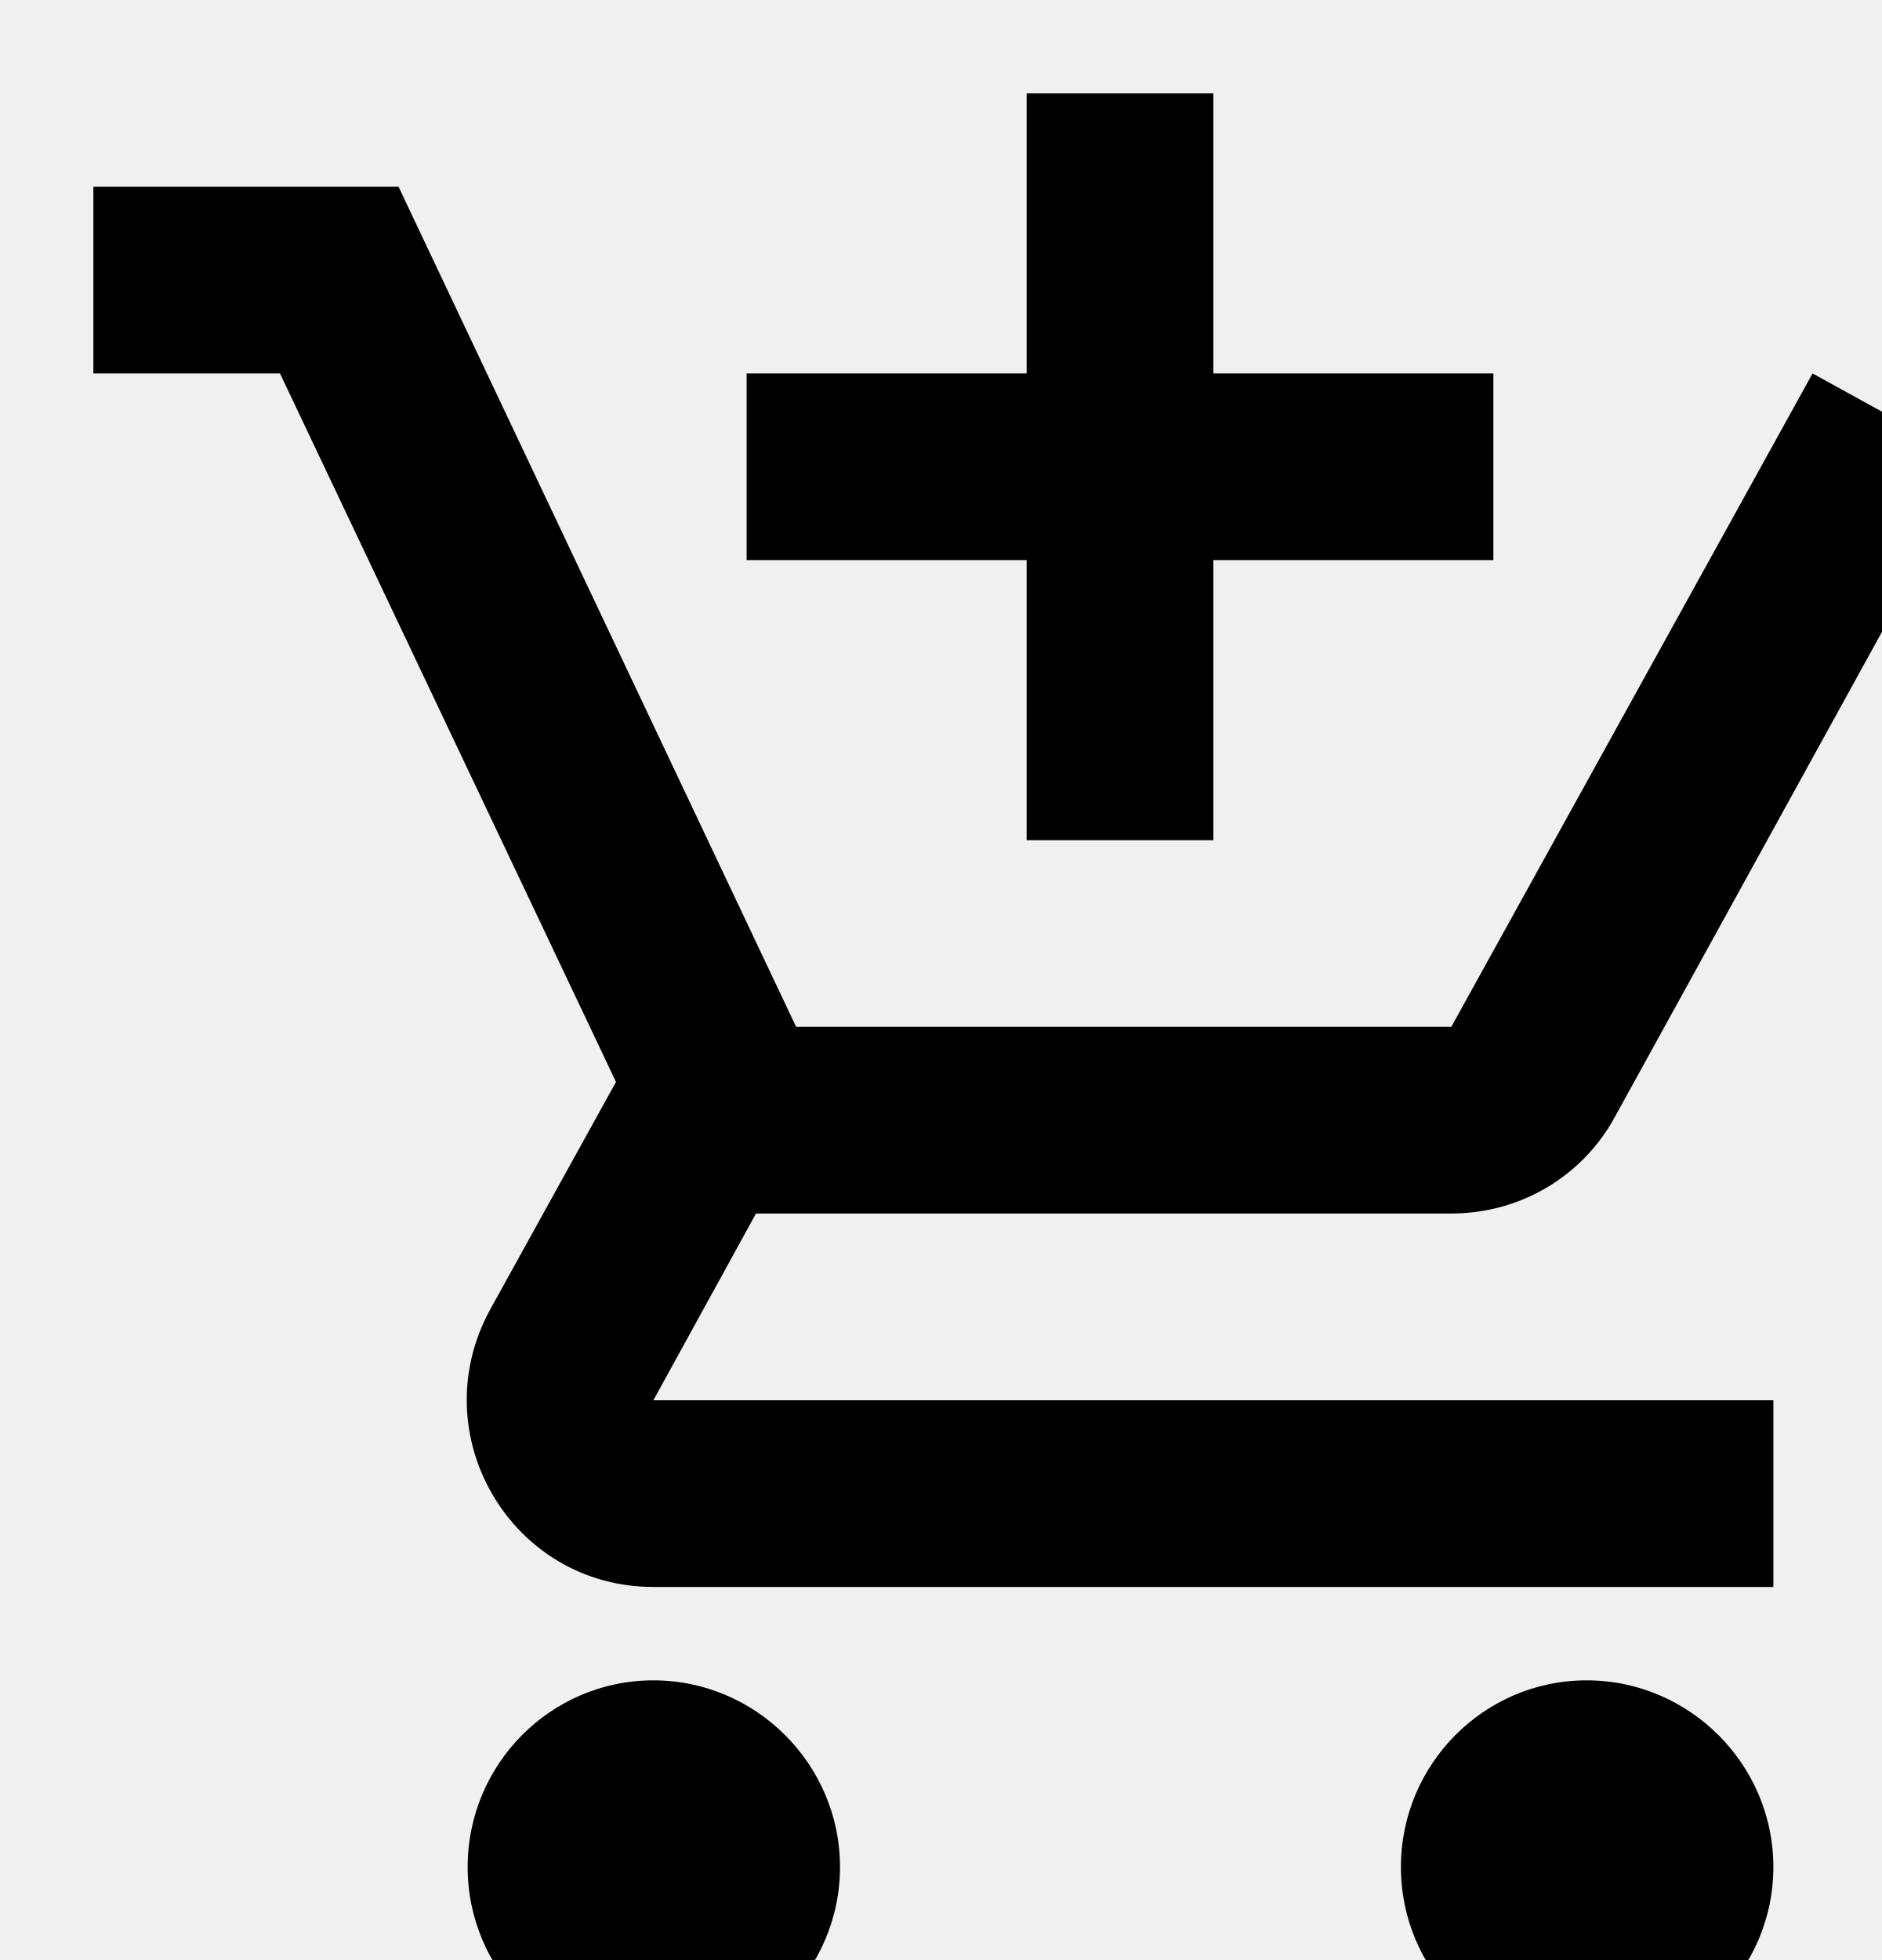
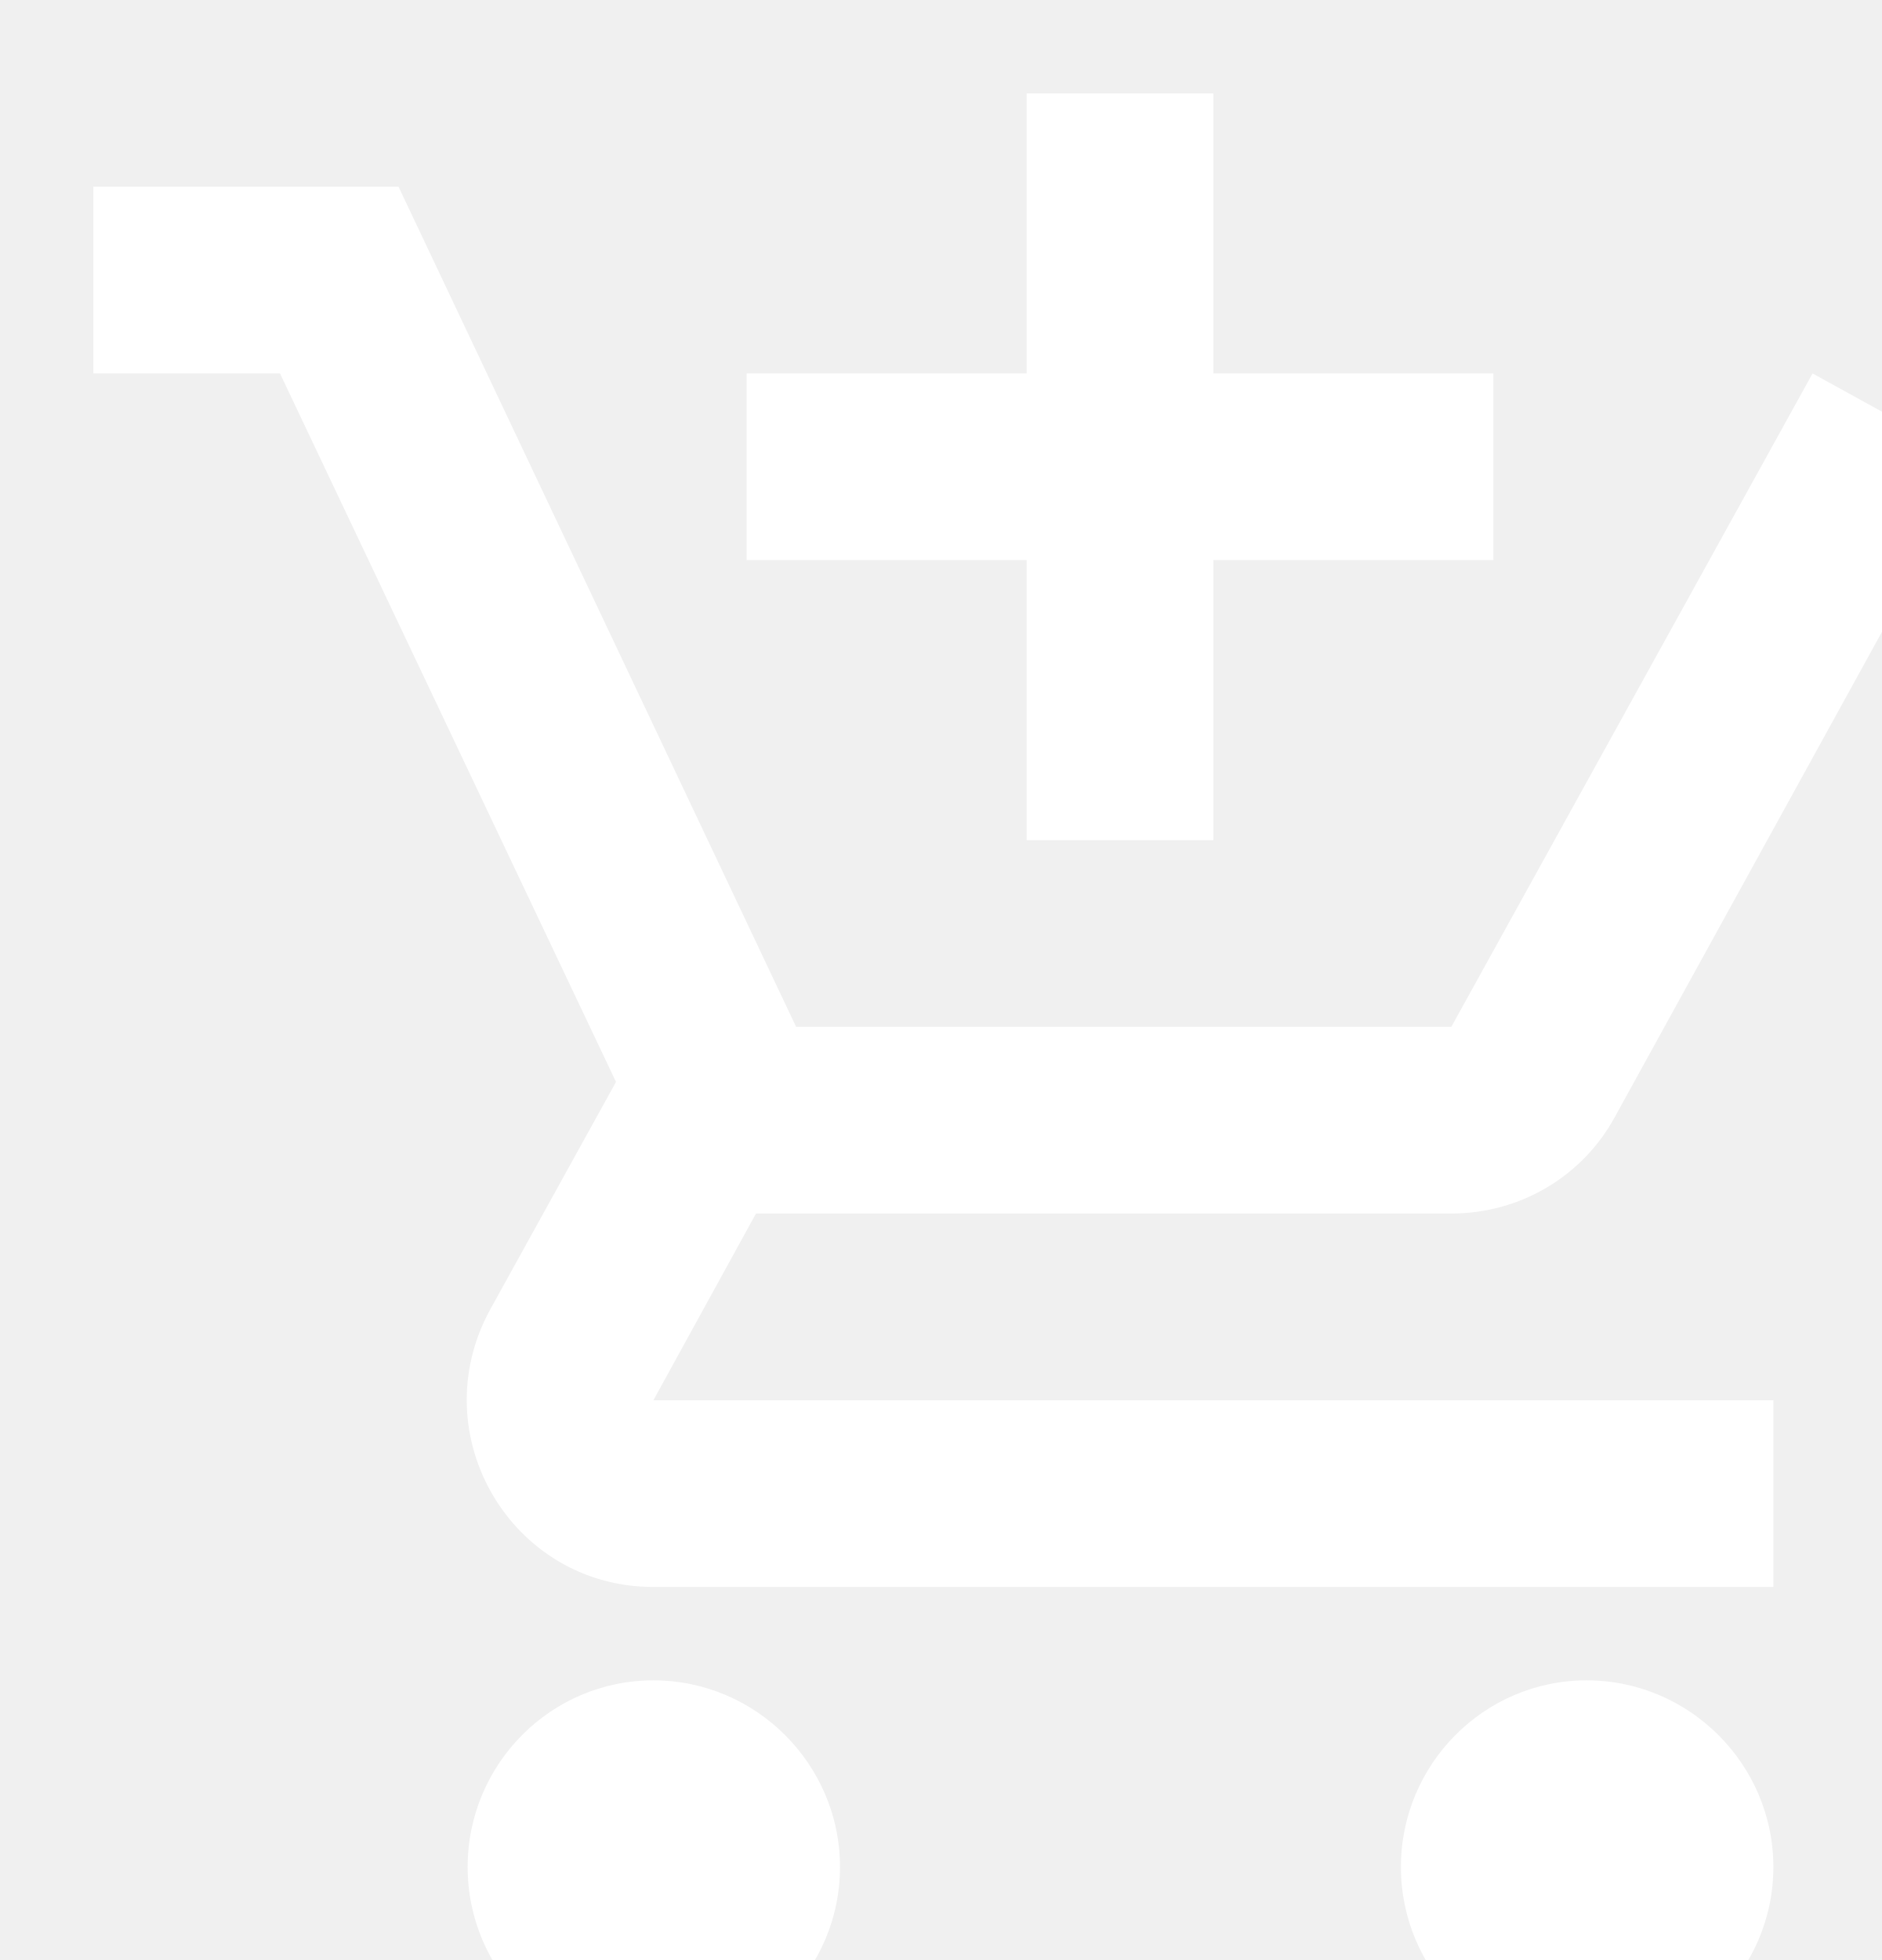
- <svg xmlns="http://www.w3.org/2000/svg" fill="white">
+ <svg xmlns="http://www.w3.org/2000/svg">
  <symbol width="22" height="22" viewBox="0 0 22 22" id="cart" />
-   <path d="M10.083 8.25H11.917V5.5H14.667V3.667H11.917V0.917H10.083V3.667H7.333V5.5H10.083V8.25ZM6.417 16.5C5.408 16.5 4.593 17.325 4.593 18.333C4.593 19.341 5.408 20.166 6.417 20.166C7.425 20.166 8.25 19.341 8.25 18.333C8.25 17.325 7.425 16.5 6.417 16.5ZM15.583 16.5C14.575 16.5 13.759 17.325 13.759 18.333C13.759 19.341 14.575 20.166 15.583 20.166C16.592 20.166 17.417 19.341 17.417 18.333C17.417 17.325 16.592 16.5 15.583 16.5ZM7.425 11.916H14.254C14.942 11.916 15.547 11.541 15.858 10.972L19.397 4.546L17.802 3.667L14.254 10.083H7.819L3.914 1.833H0.917V3.667H2.75L6.05 10.624L4.813 12.861C4.143 14.089 5.023 15.583 6.417 15.583H17.417V13.75H6.417L7.425 11.916Z" fill="black" />
+   <path d="M10.083 8.25H11.917V5.5H14.667V3.667H11.917V0.917H10.083V3.667H7.333V5.5H10.083V8.25ZM6.417 16.5C5.408 16.5 4.593 17.325 4.593 18.333C4.593 19.341 5.408 20.166 6.417 20.166C7.425 20.166 8.25 19.341 8.25 18.333C8.25 17.325 7.425 16.5 6.417 16.5ZM15.583 16.5C14.575 16.5 13.759 17.325 13.759 18.333C13.759 19.341 14.575 20.166 15.583 20.166C16.592 20.166 17.417 19.341 17.417 18.333C17.417 17.325 16.592 16.5 15.583 16.5ZM7.425 11.916H14.254C14.942 11.916 15.547 11.541 15.858 10.972L19.397 4.546L17.802 3.667L14.254 10.083H7.819L3.914 1.833H0.917V3.667H2.75L6.05 10.624L4.813 12.861C4.143 14.089 5.023 15.583 6.417 15.583H17.417V13.75H6.417L7.425 11.916Z" fill="white" />
</svg>
